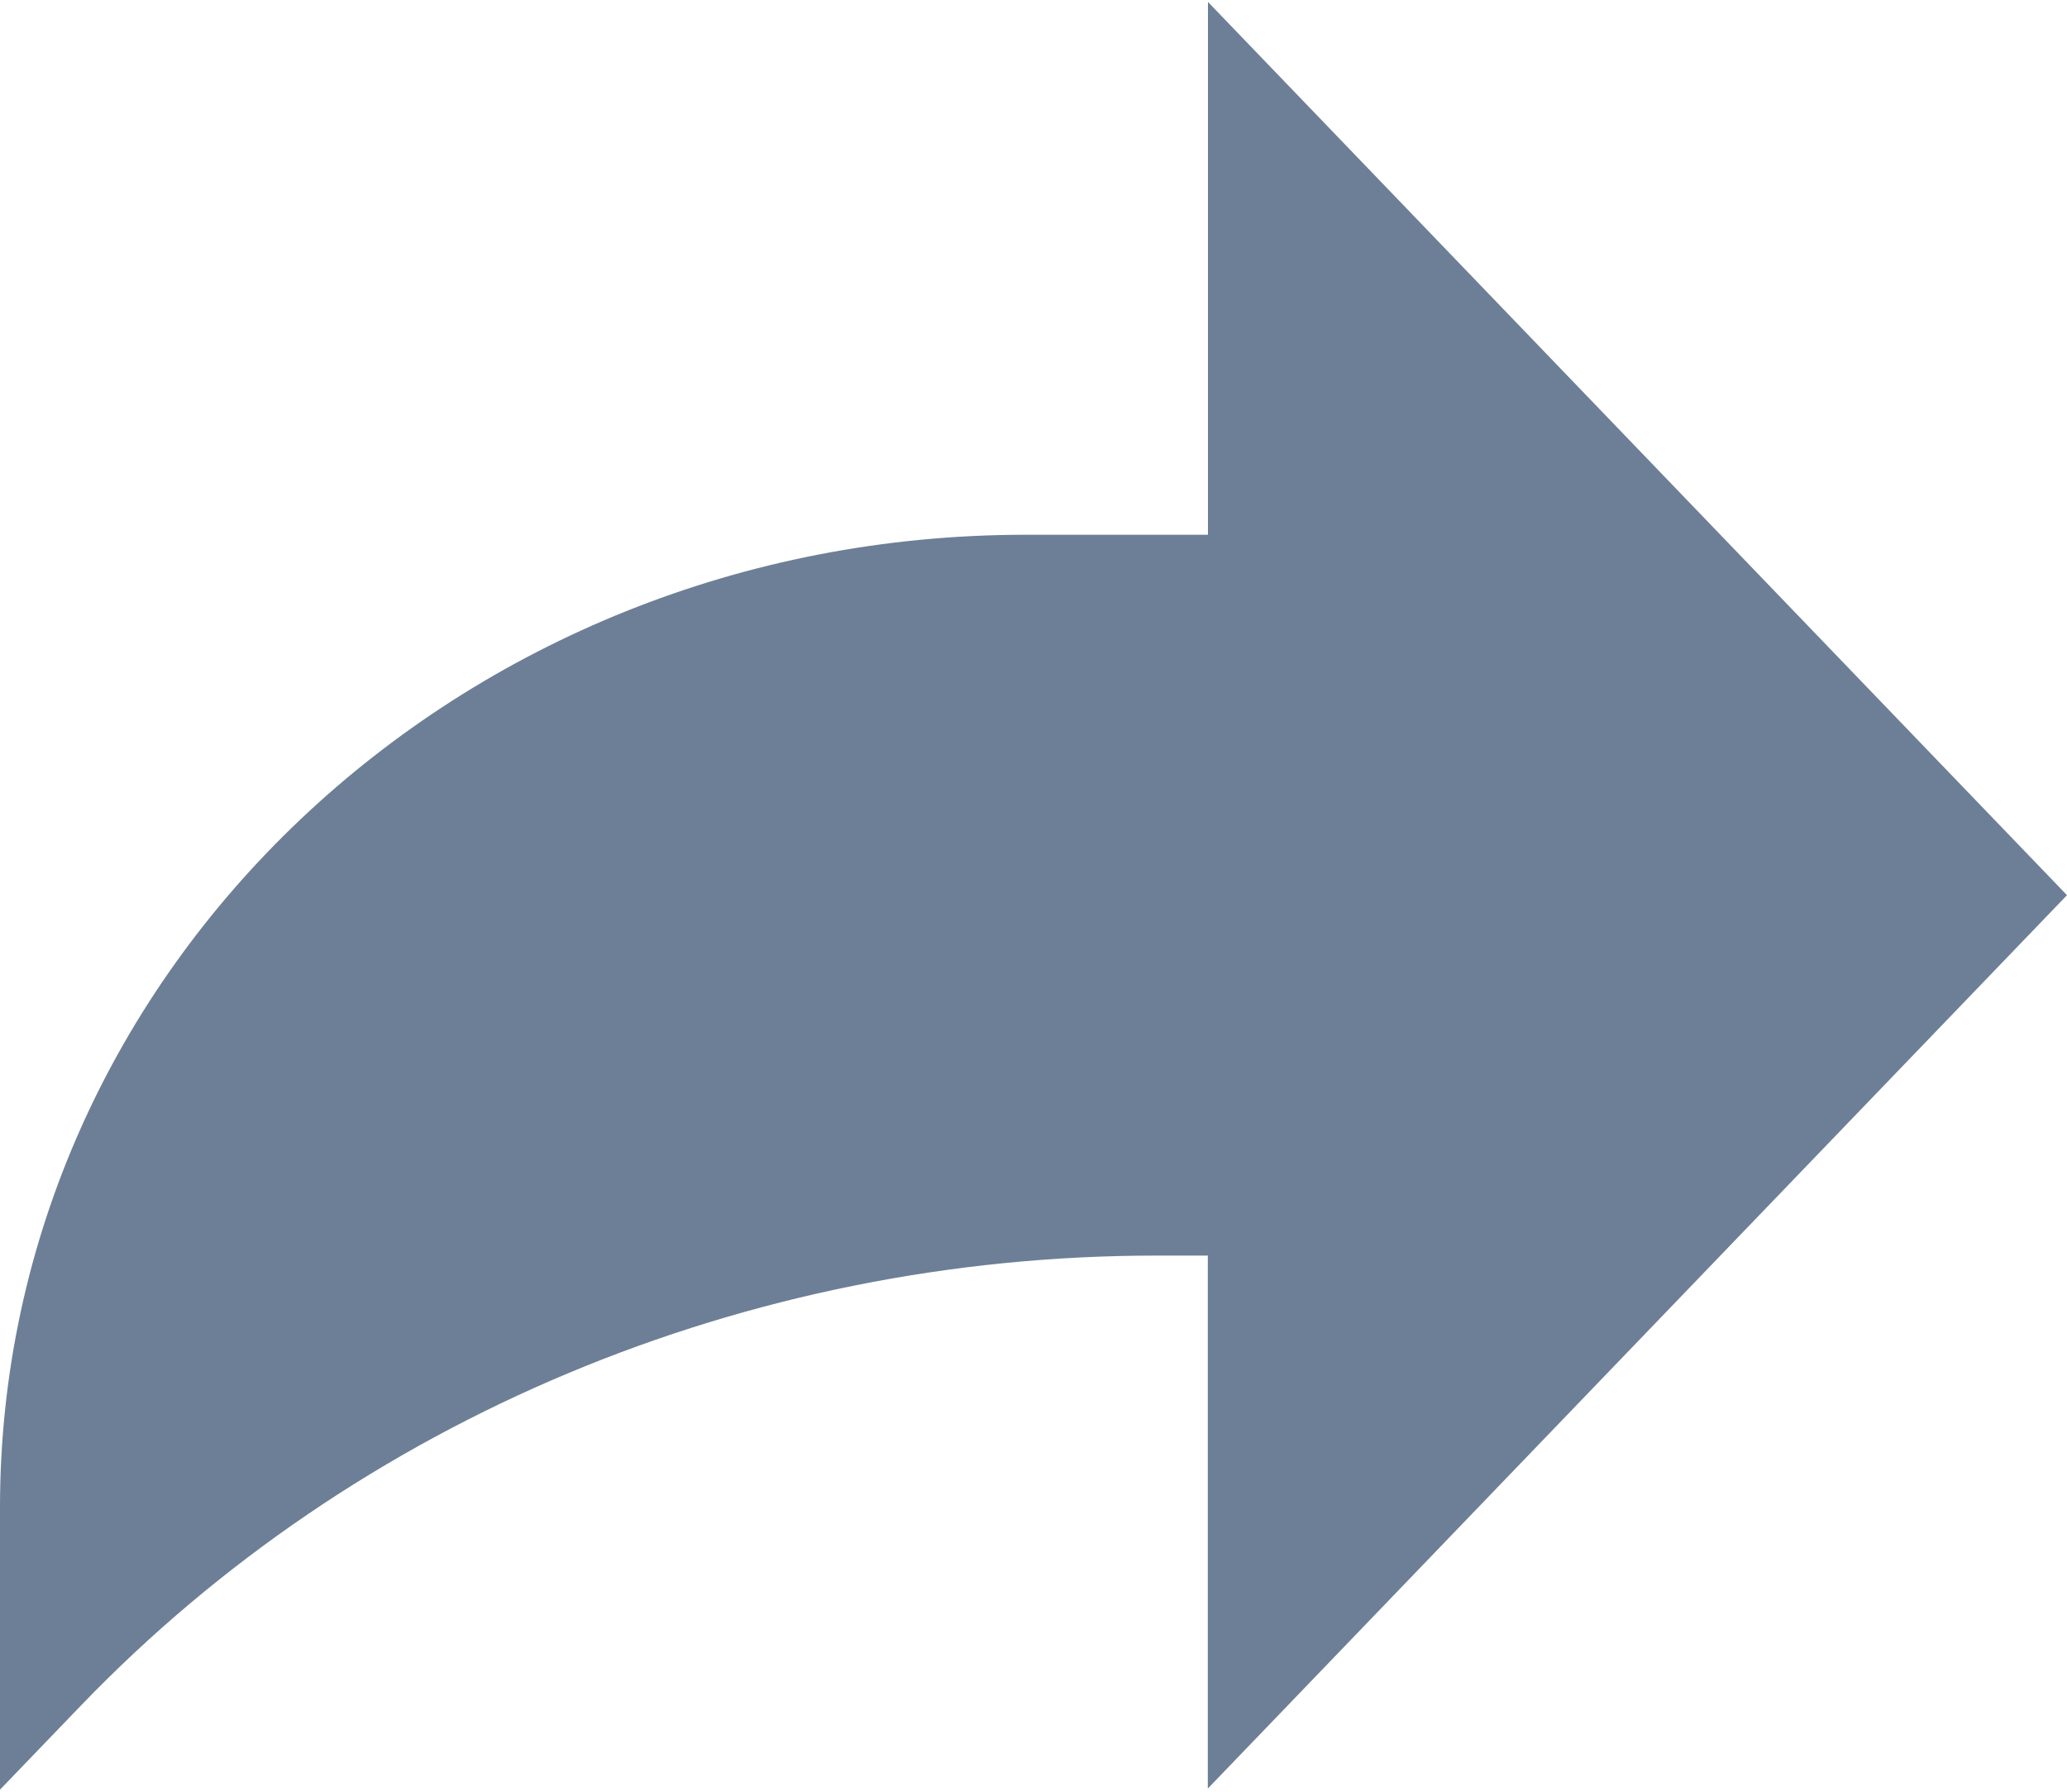
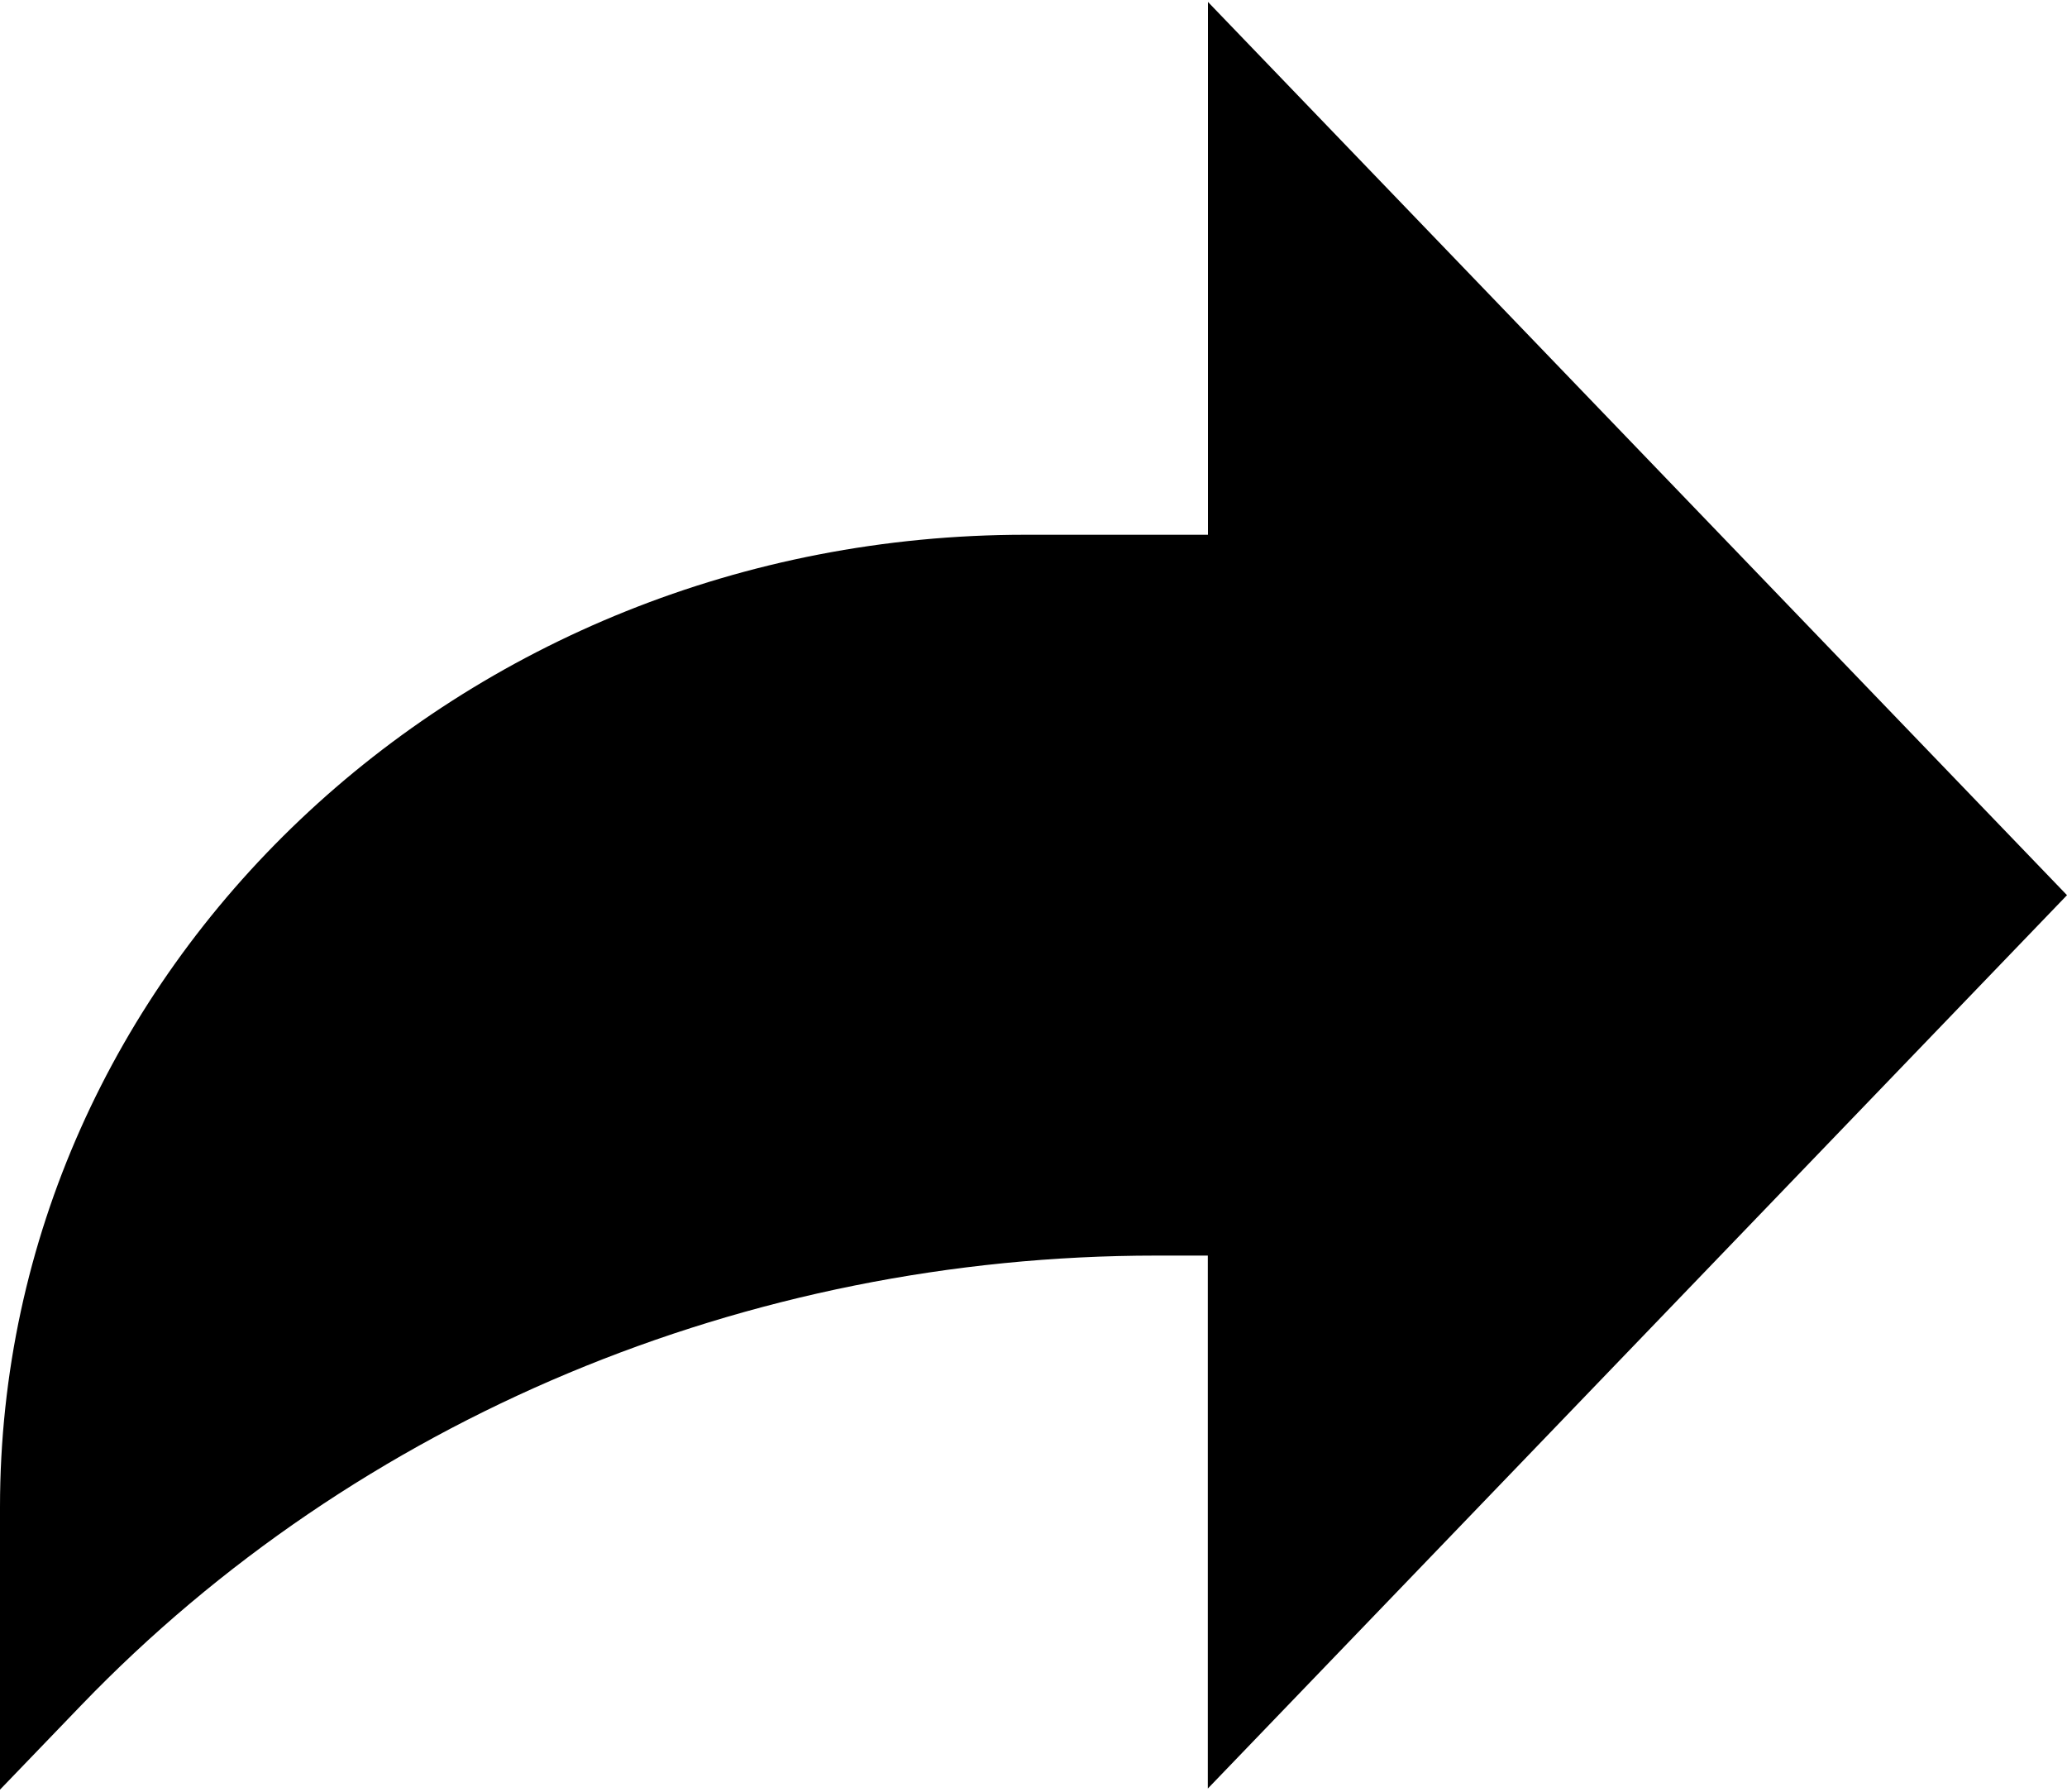
<svg xmlns="http://www.w3.org/2000/svg" width="15" height="13">
-   <path class="share-icon" fill="hsl(214, 17%, 51%)" d="M15 6.495L8.766.014V3.88H7.441C3.33 3.88 0 7.039 0 10.936v2.049l.589-.612C2.59 10.294 5.422 9.11 8.39 9.11h.375v3.867L15 6.495z" />
+   <path class="share-icon" d="M15 6.495L8.766.014V3.88H7.441C3.33 3.88 0 7.039 0 10.936v2.049l.589-.612C2.59 10.294 5.422 9.11 8.39 9.11h.375v3.867L15 6.495z" />
</svg>
